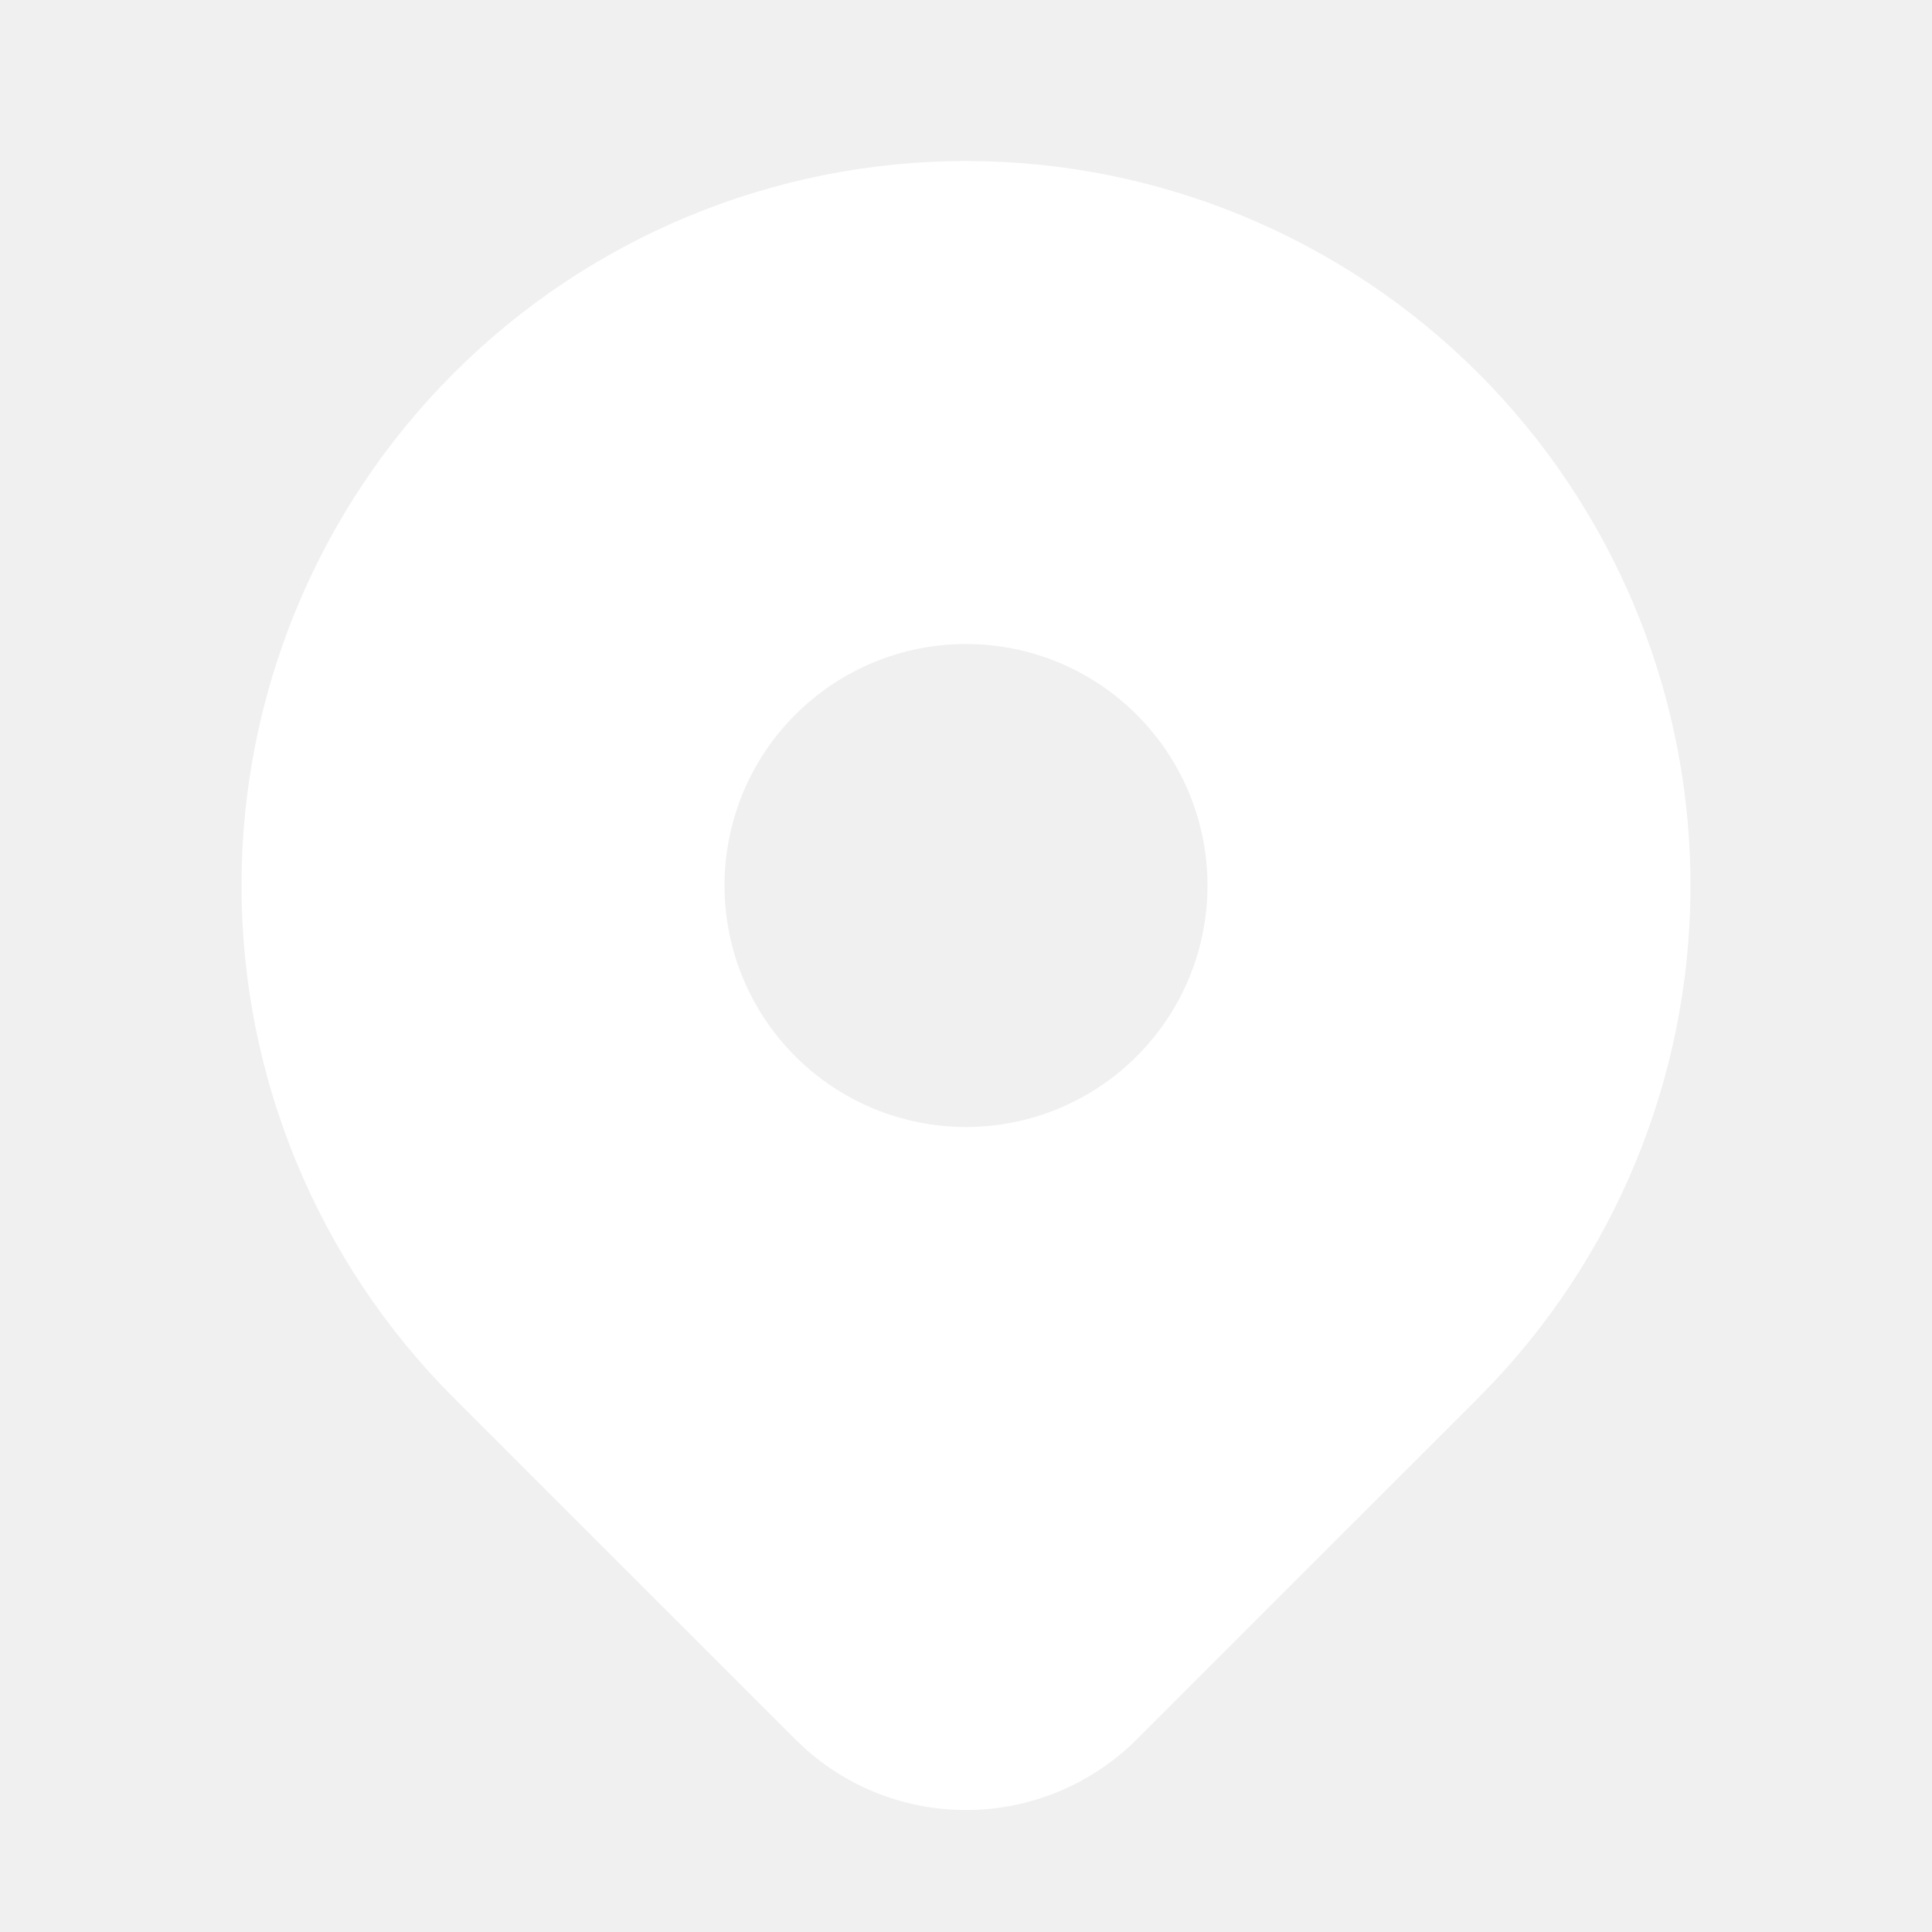
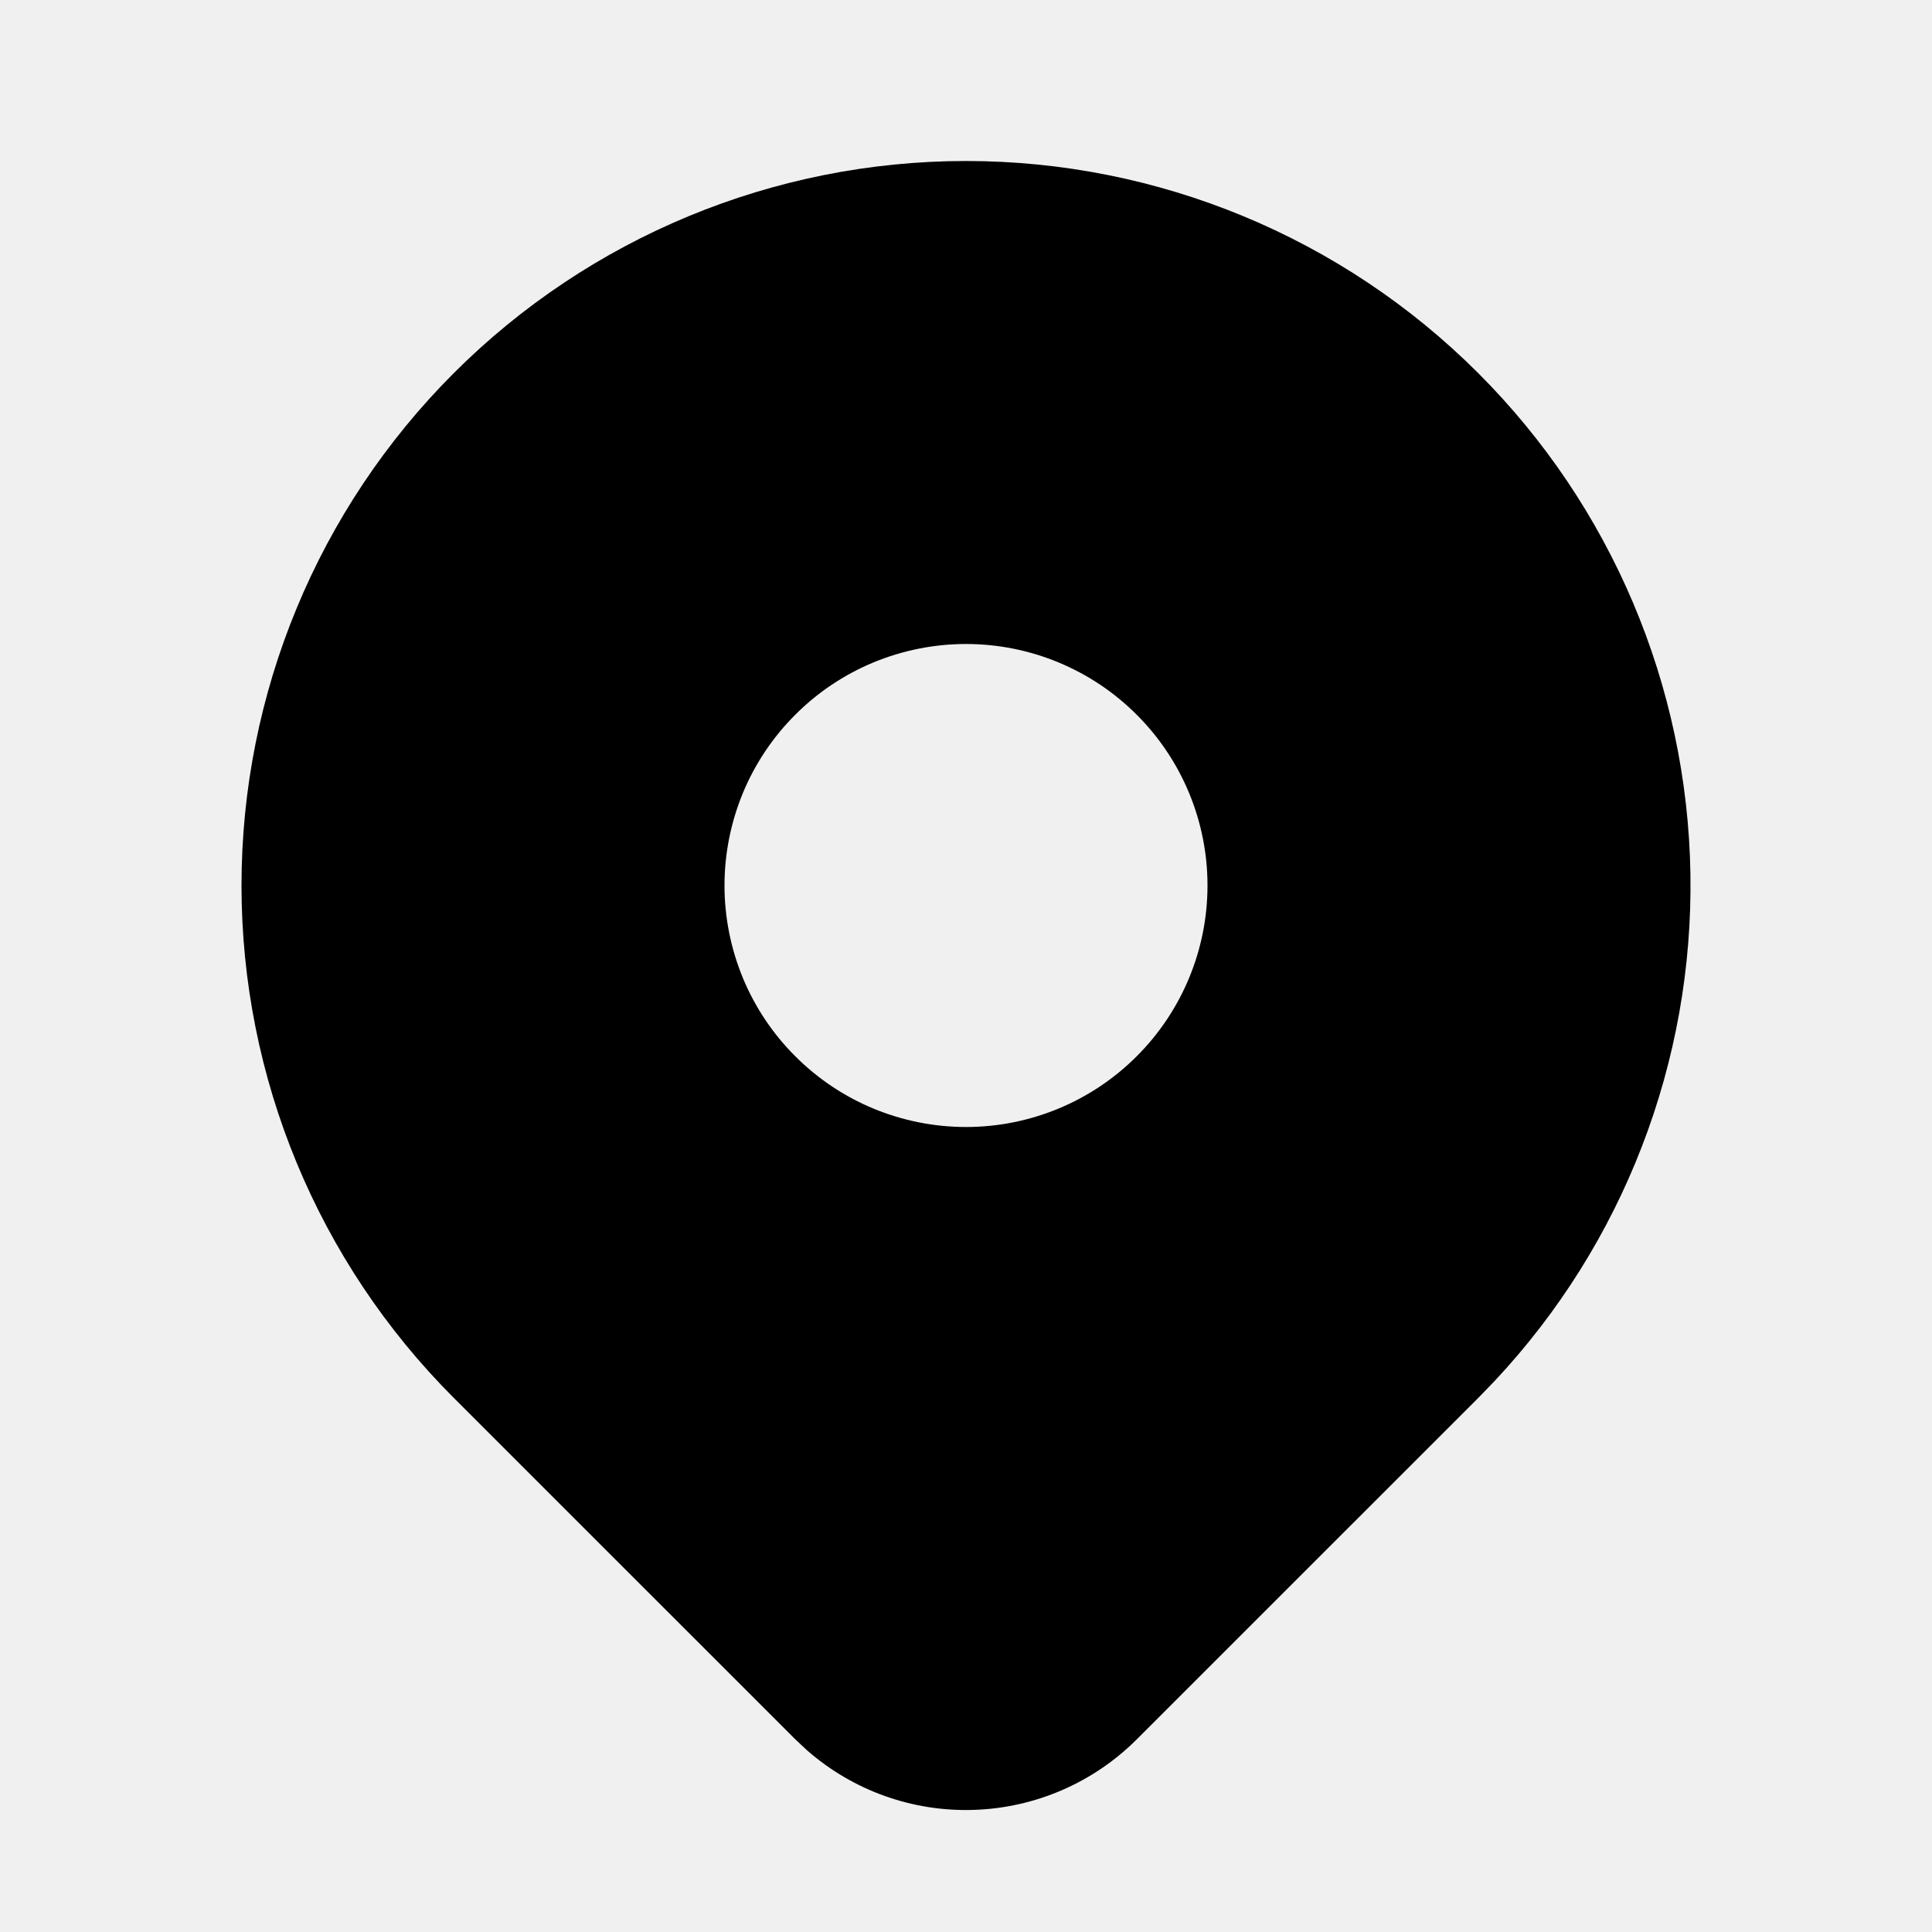
<svg xmlns="http://www.w3.org/2000/svg" width="24" height="24" viewBox="0 0 24 24" fill="none">
-   <g clip-path="url(#clip0_511_146)">
-     <mask id="mask0_511_146" style="mask-type:luminance" maskUnits="userSpaceOnUse" x="0" y="0" width="24" height="24">
-       <path d="M24 0H0V24H24V0Z" fill="white" />
-     </mask>
-     <g mask="url(#mask0_511_146)">
-       <mask id="mask1_511_146" style="mask-type:luminance" maskUnits="userSpaceOnUse" x="0" y="0" width="24" height="24">
-         <path d="M24 0H0V24H24V0Z" fill="white" />
-       </mask>
-       <g mask="url(#mask1_511_146)">
-         <mask id="mask2_511_146" style="mask-type:luminance" maskUnits="userSpaceOnUse" x="0" y="0" width="24" height="24">
-           <path d="M24 0H0V24H24V0Z" fill="white" />
-         </mask>
-         <g mask="url(#mask2_511_146)">
-           <mask id="mask3_511_146" style="mask-type:luminance" maskUnits="userSpaceOnUse" x="0" y="0" width="24" height="24">
-             <path d="M24 0H0V24H24V0Z" fill="white" />
-           </mask>
-           <g mask="url(#mask3_511_146)">
-             <mask id="mask4_511_146" style="mask-type:luminance" maskUnits="userSpaceOnUse" x="0" y="0" width="24" height="24">
-               <path d="M24 0H0V24H24V0Z" fill="white" />
-             </mask>
-             <g mask="url(#mask4_511_146)">
-               <mask id="mask5_511_146" style="mask-type:luminance" maskUnits="userSpaceOnUse" x="0" y="0" width="24" height="24">
-                 <path d="M24 0H0V24H24V0Z" fill="white" />
-               </mask>
-               <g mask="url(#mask5_511_146)">
-                 <mask id="mask6_511_146" style="mask-type:luminance" maskUnits="userSpaceOnUse" x="0" y="0" width="24" height="24">
-                   <path d="M24 0H0V24H24V0Z" fill="white" />
-                 </mask>
-                 <g mask="url(#mask6_511_146)">
-                   <mask id="mask7_511_146" style="mask-type:luminance" maskUnits="userSpaceOnUse" x="0" y="0" width="24" height="24">
-                     <path d="M24 0H0V24H24V0Z" fill="white" />
-                   </mask>
-                   <g mask="url(#mask7_511_146)">
-                     <path d="M18.364 4.636C20.016 6.288 20.961 8.518 20.999 10.854C21.037 13.191 20.165 15.45 18.567 17.155L18.364 17.365L14.121 21.607C13.583 22.145 12.86 22.458 12.099 22.483C11.338 22.509 10.597 22.244 10.024 21.742L9.88 21.607L5.636 17.364C3.948 15.676 3 13.387 3 11C3 8.613 3.948 6.324 5.636 4.636C7.324 2.948 9.613 2 12 2C14.387 2 16.676 2.948 18.364 4.636ZM12 8C11.606 8 11.216 8.078 10.852 8.228C10.488 8.379 10.157 8.6 9.879 8.879C9.6 9.157 9.379 9.488 9.228 9.852C9.078 10.216 9 10.606 9 11C9 11.394 9.078 11.784 9.228 12.148C9.379 12.512 9.6 12.843 9.879 13.121C10.157 13.4 10.488 13.621 10.852 13.772C11.216 13.922 11.606 14 12 14C12.796 14 13.559 13.684 14.121 13.121C14.684 12.559 15 11.796 15 11C15 10.204 14.684 9.441 14.121 8.879C13.559 8.316 12.796 8 12 8Z" fill="white" />
-                   </g>
-                 </g>
-               </g>
-             </g>
-           </g>
-         </g>
-       </g>
-     </g>
+   <g clip-path="url(#clip0_48_143)">
+     <path d="M18.364 4.636C20.016 6.288 20.961 8.518 20.999 10.854C21.037 13.191 20.165 15.45 18.567 17.155L18.364 17.365L14.121 21.607C13.583 22.145 12.86 22.458 12.099 22.483C11.338 22.509 10.597 22.244 10.024 21.742L9.88 21.607L5.636 17.364C3.948 15.676 3 13.387 3 11C3 8.613 3.948 6.324 5.636 4.636C7.324 2.948 9.613 2 12 2C14.387 2 16.676 2.948 18.364 4.636ZM12 8C11.606 8 11.216 8.078 10.852 8.228C10.488 8.379 10.157 8.6 9.879 8.879C9.6 9.157 9.379 9.488 9.228 9.852C9.078 10.216 9 10.606 9 11C9 11.394 9.078 11.784 9.228 12.148C9.379 12.512 9.6 12.843 9.879 13.121C10.157 13.4 10.488 13.621 10.852 13.772C11.216 13.922 11.606 14 12 14C12.796 14 13.559 13.684 14.121 13.121C14.684 12.559 15 11.796 15 11C15 10.204 14.684 9.441 14.121 8.879C13.559 8.316 12.796 8 12 8Z" fill="#000000" />
  </g>
  <defs>
-     <clipPath id="clip0_511_146">
+     <clipPath id="clip0_48_143">
      <rect width="24" height="24" fill="white" />
    </clipPath>
  </defs>
</svg>
